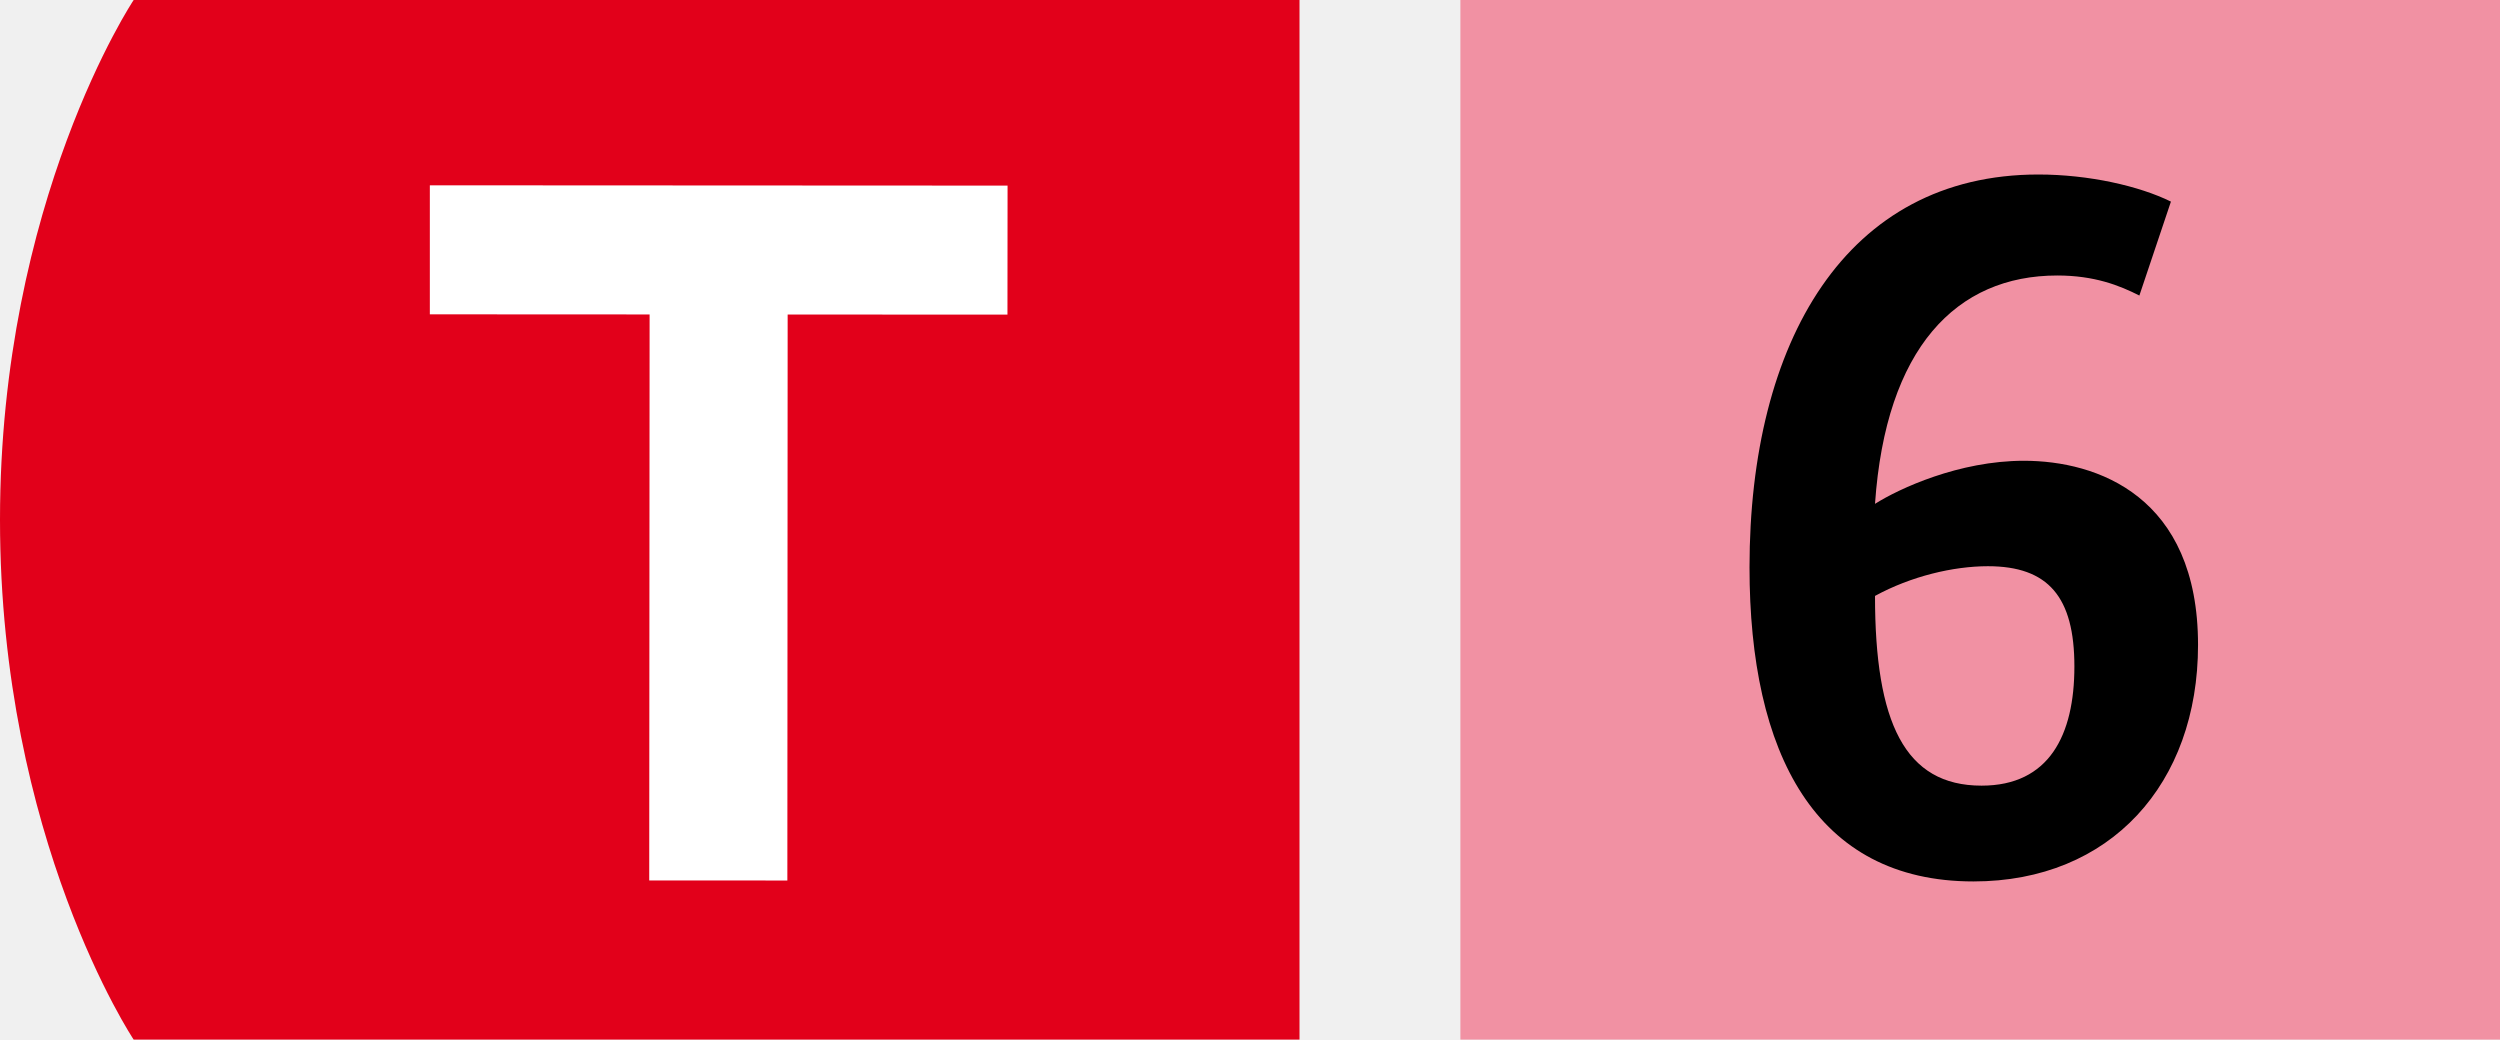
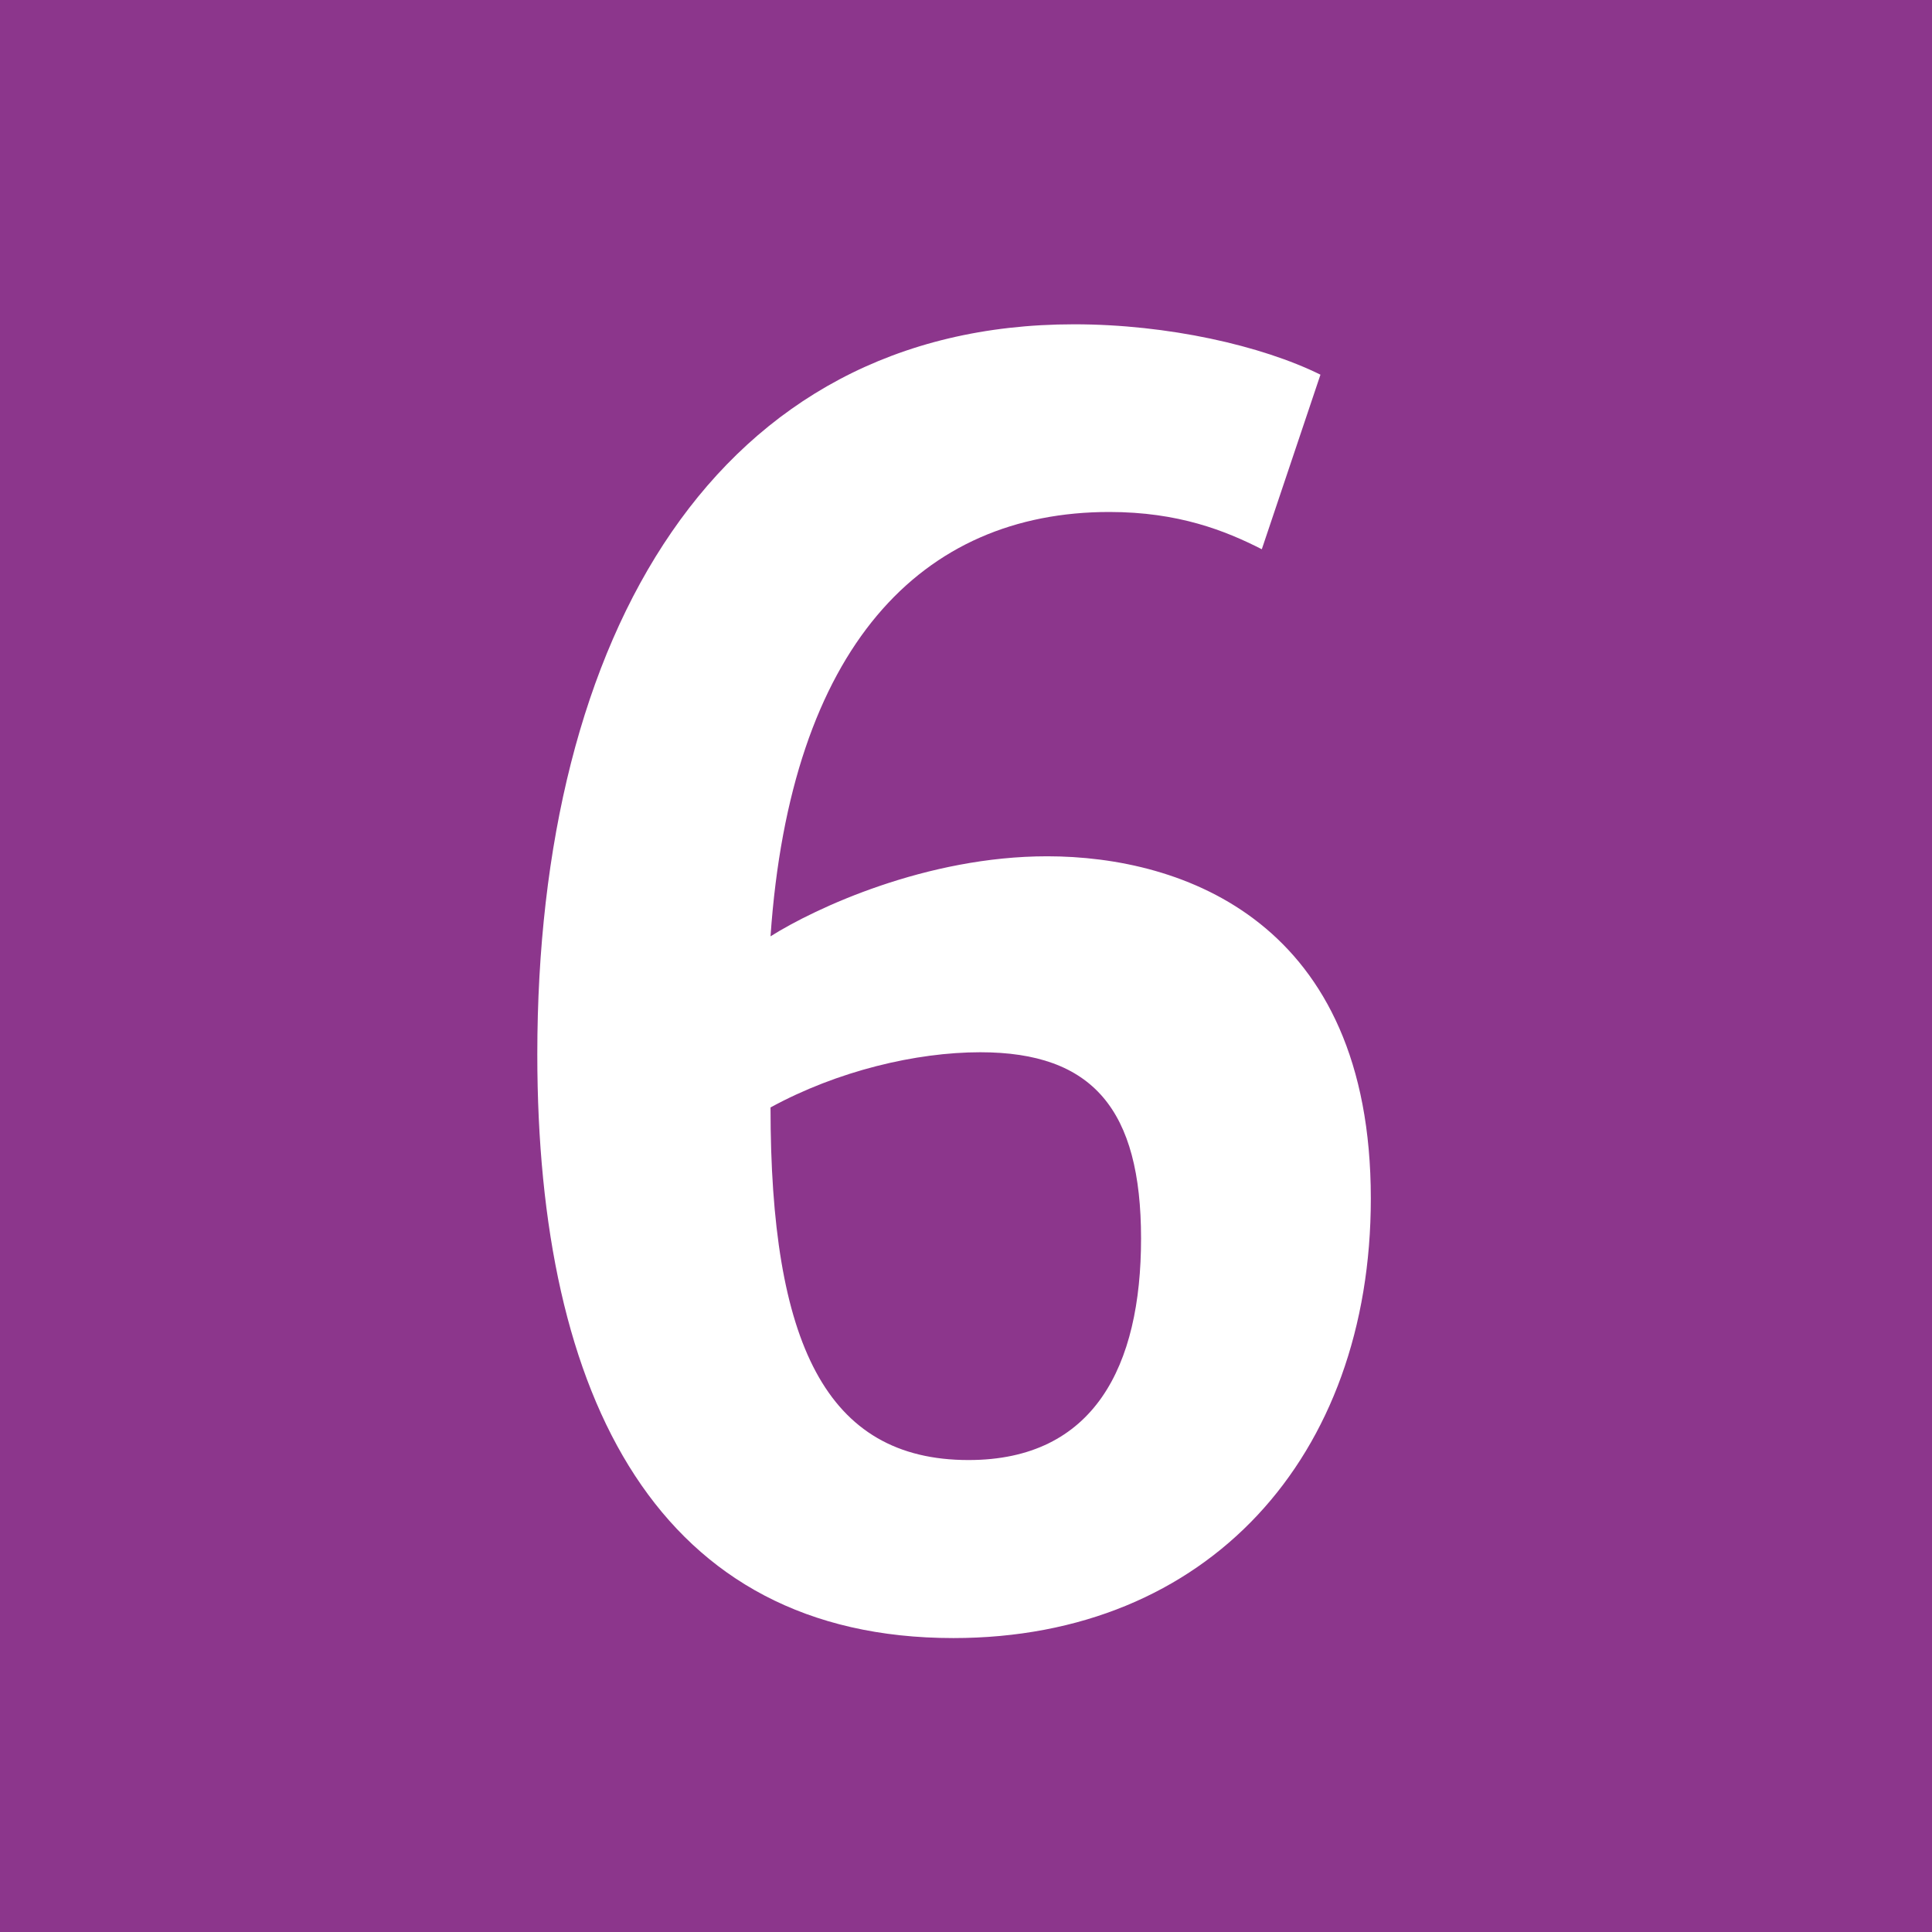
- <svg xmlns="http://www.w3.org/2000/svg" viewBox="0 0 67.333 28" data-ligne-id="T6" class="">
+ <svg xmlns="http://www.w3.org/2000/svg" viewBox="39.333 0 28 28" data-ligne-id="T6">
  <g>
    <g>
-       <path fill="rgb(226,0,26)" class="picto-outline" device-cmyk="0.00, 1.00, 1.00, 0.00" d="M3.6,0S0,5.4,0,14s3.6,14,3.6,14h31.4V0H3.6Z" />
-       <path fill="#FFFFFF" d="M17.496 8.469l-5.919-.003v-3.475l15.56.008-.003 3.475-5.92-.003-.008 15.244-3.72-.002z" />
-     </g>
-     <g>
-       <path class="picto-outline" fill="rgb(241,145,163)" d="M39.333 0h28v28h-28z" />
-       <path fill="rgb(0,0,0)" d="M53.15 23.74C56.84 23.74 59.20 21.11 59.20 17.37C59.20 13.36 56.48 12.41 54.51 12.41C52.76 12.41 51.15 13.16 50.50 13.57C50.79 9.37 52.69 7.42 55.41 7.42C56.41 7.42 57.09 7.69 57.62 7.96L58.47 5.43C57.62 5.01 56.26 4.70 54.90 4.70C49.72 4.70 47.12 9.20 47.12 15.28C47.12 20.29 48.89 23.74 53.15 23.74ZM53.37 21.16C51.30 21.16 50.50 19.46 50.50 16.05C51.47 15.52 52.61 15.25 53.54 15.25C55.17 15.25 55.87 16.08 55.87 17.95C55.87 19.80 55.19 21.16 53.37 21.16Z" />
+       <path fill="#8C368C" d="M39.333 0h28v28h-28z" />
+       <path fill="#FFFFFF" d="M53.15 23.74C56.84 23.74 59.20 21.11 59.20 17.37C59.20 13.36 56.48 12.41 54.51 12.41C52.76 12.41 51.15 13.16 50.50 13.57C50.79 9.37 52.69 7.42 55.41 7.42C56.41 7.42 57.09 7.69 57.62 7.96L58.47 5.43C57.62 5.01 56.26 4.70 54.90 4.70C49.72 4.70 47.12 9.20 47.12 15.28C47.12 20.29 48.89 23.74 53.15 23.74ZM53.37 21.16C51.30 21.16 50.50 19.46 50.50 16.05C51.47 15.52 52.61 15.25 53.54 15.25C55.17 15.25 55.87 16.08 55.87 17.95C55.87 19.80 55.19 21.16 53.37 21.16Z" />
    </g>
  </g>
</svg>
